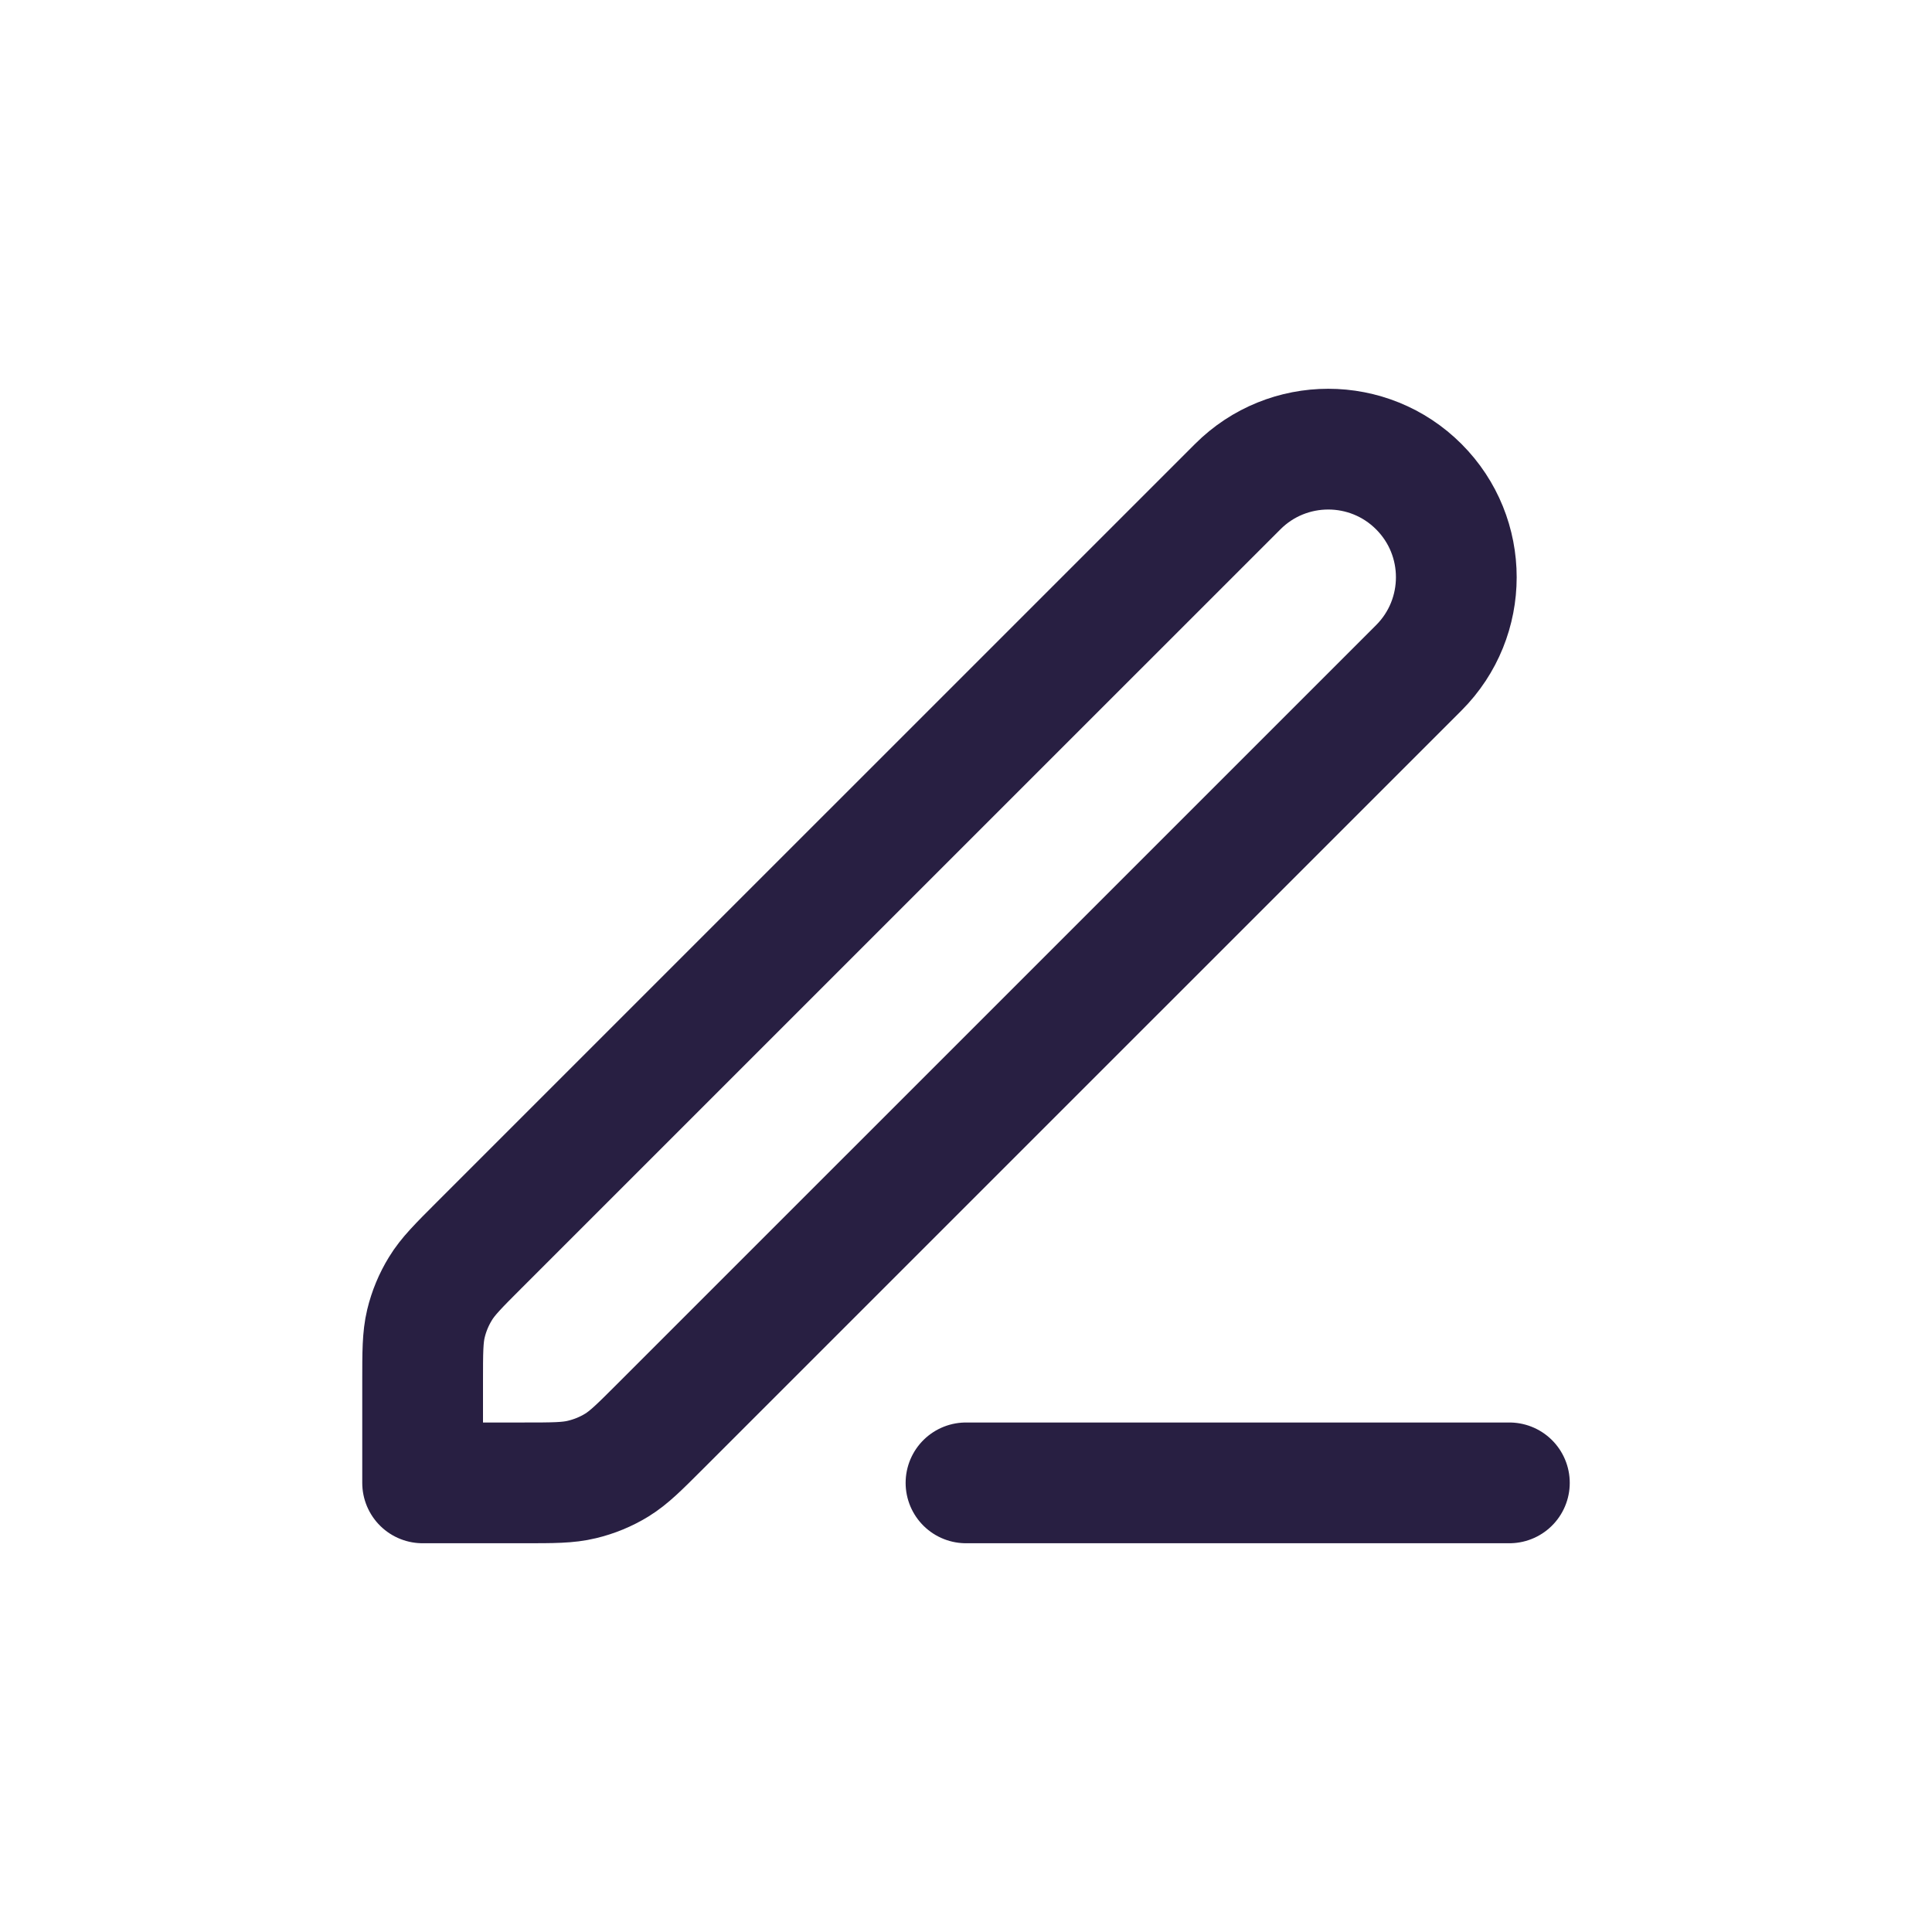
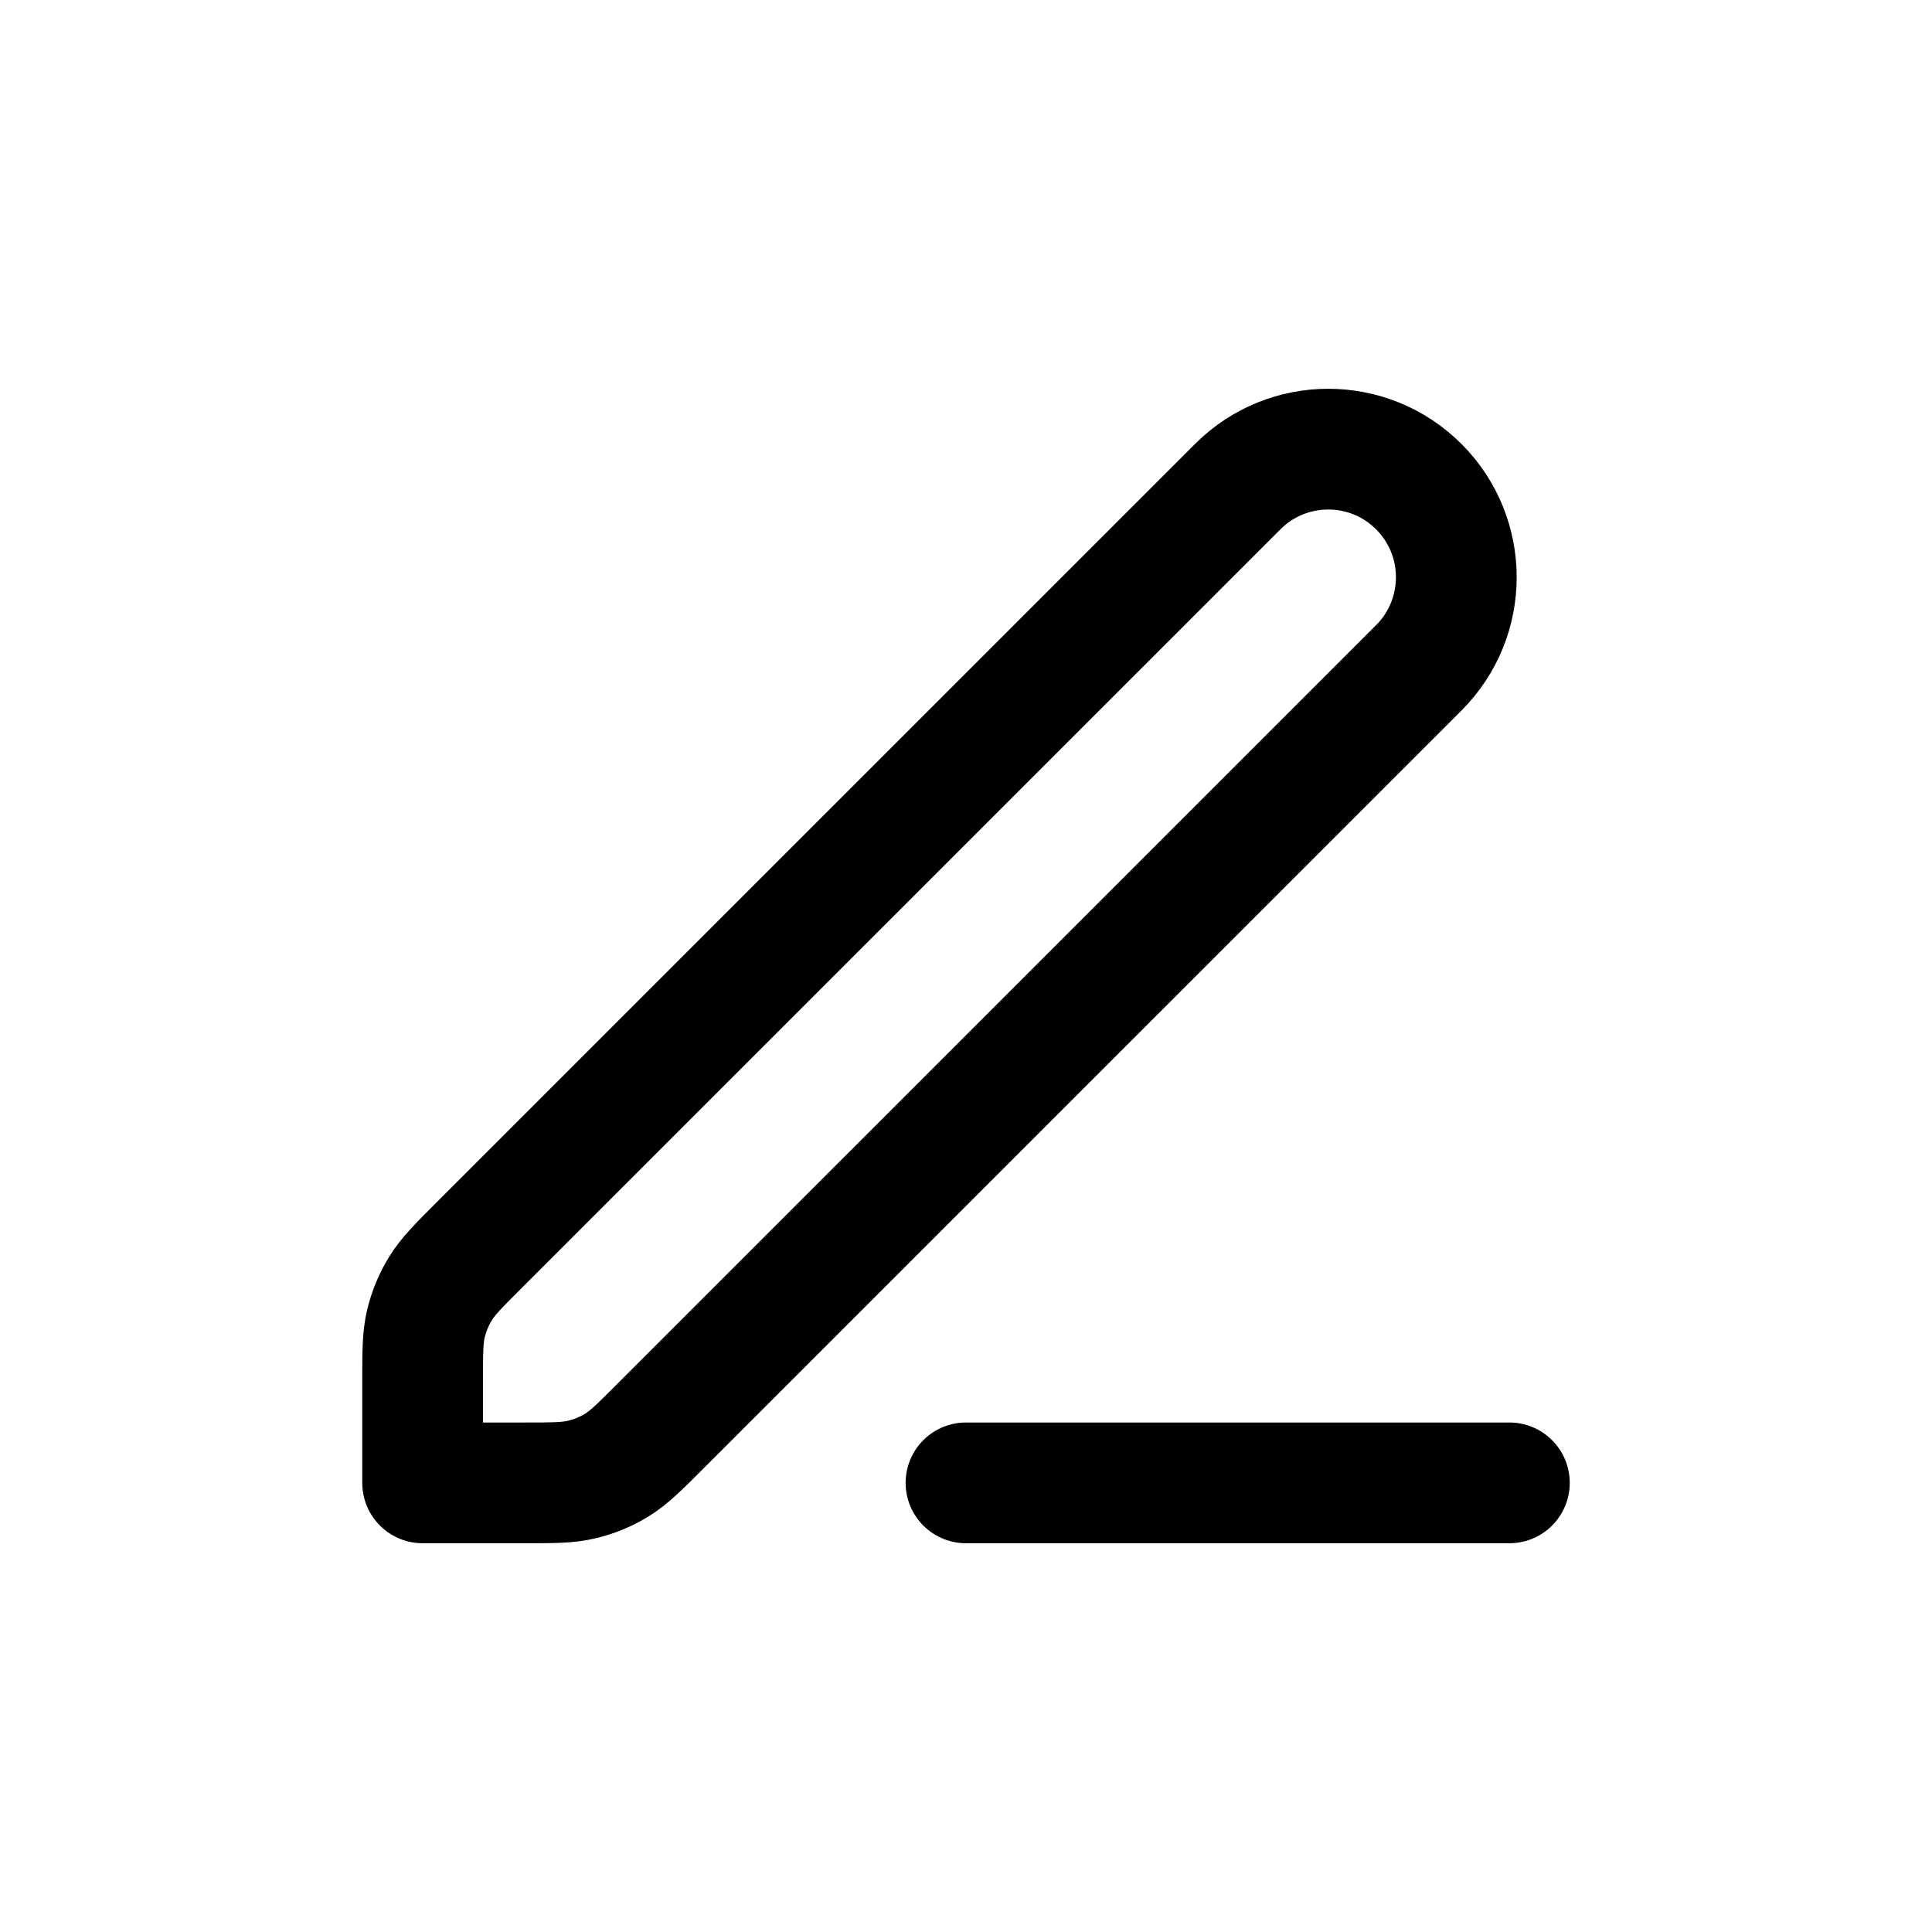
<svg xmlns="http://www.w3.org/2000/svg" width="32" height="32" viewBox="0 0 32 32" fill="none">
-   <path d="M16 24.561H25M7 24.561H8.675C9.164 24.561 9.408 24.561 9.638 24.505C9.843 24.456 10.038 24.376 10.217 24.266C10.418 24.142 10.591 23.969 10.937 23.623L23.5 11.061C24.328 10.232 24.328 8.889 23.5 8.061C22.672 7.232 21.328 7.232 20.5 8.061L7.937 20.623C7.591 20.969 7.418 21.142 7.295 21.344C7.185 21.523 7.104 21.718 7.055 21.922C7 22.152 7 22.397 7 22.886V24.561Z" stroke="#281F42" stroke-width="2" stroke-linecap="round" stroke-linejoin="round" />
+   <path d="M16 24.561H25M7 24.561H8.675C9.164 24.561 9.408 24.561 9.638 24.505C9.843 24.456 10.038 24.376 10.217 24.266C10.418 24.142 10.591 23.969 10.937 23.623L23.5 11.061C24.328 10.232 24.328 8.889 23.5 8.061C22.672 7.232 21.328 7.232 20.5 8.061L7.937 20.623C7.591 20.969 7.418 21.142 7.295 21.344C7.185 21.523 7.104 21.718 7.055 21.922C7 22.152 7 22.397 7 22.886V24.561Z" stroke="currentColor" stroke-width="2" stroke-linecap="round" stroke-linejoin="round" />
</svg>
